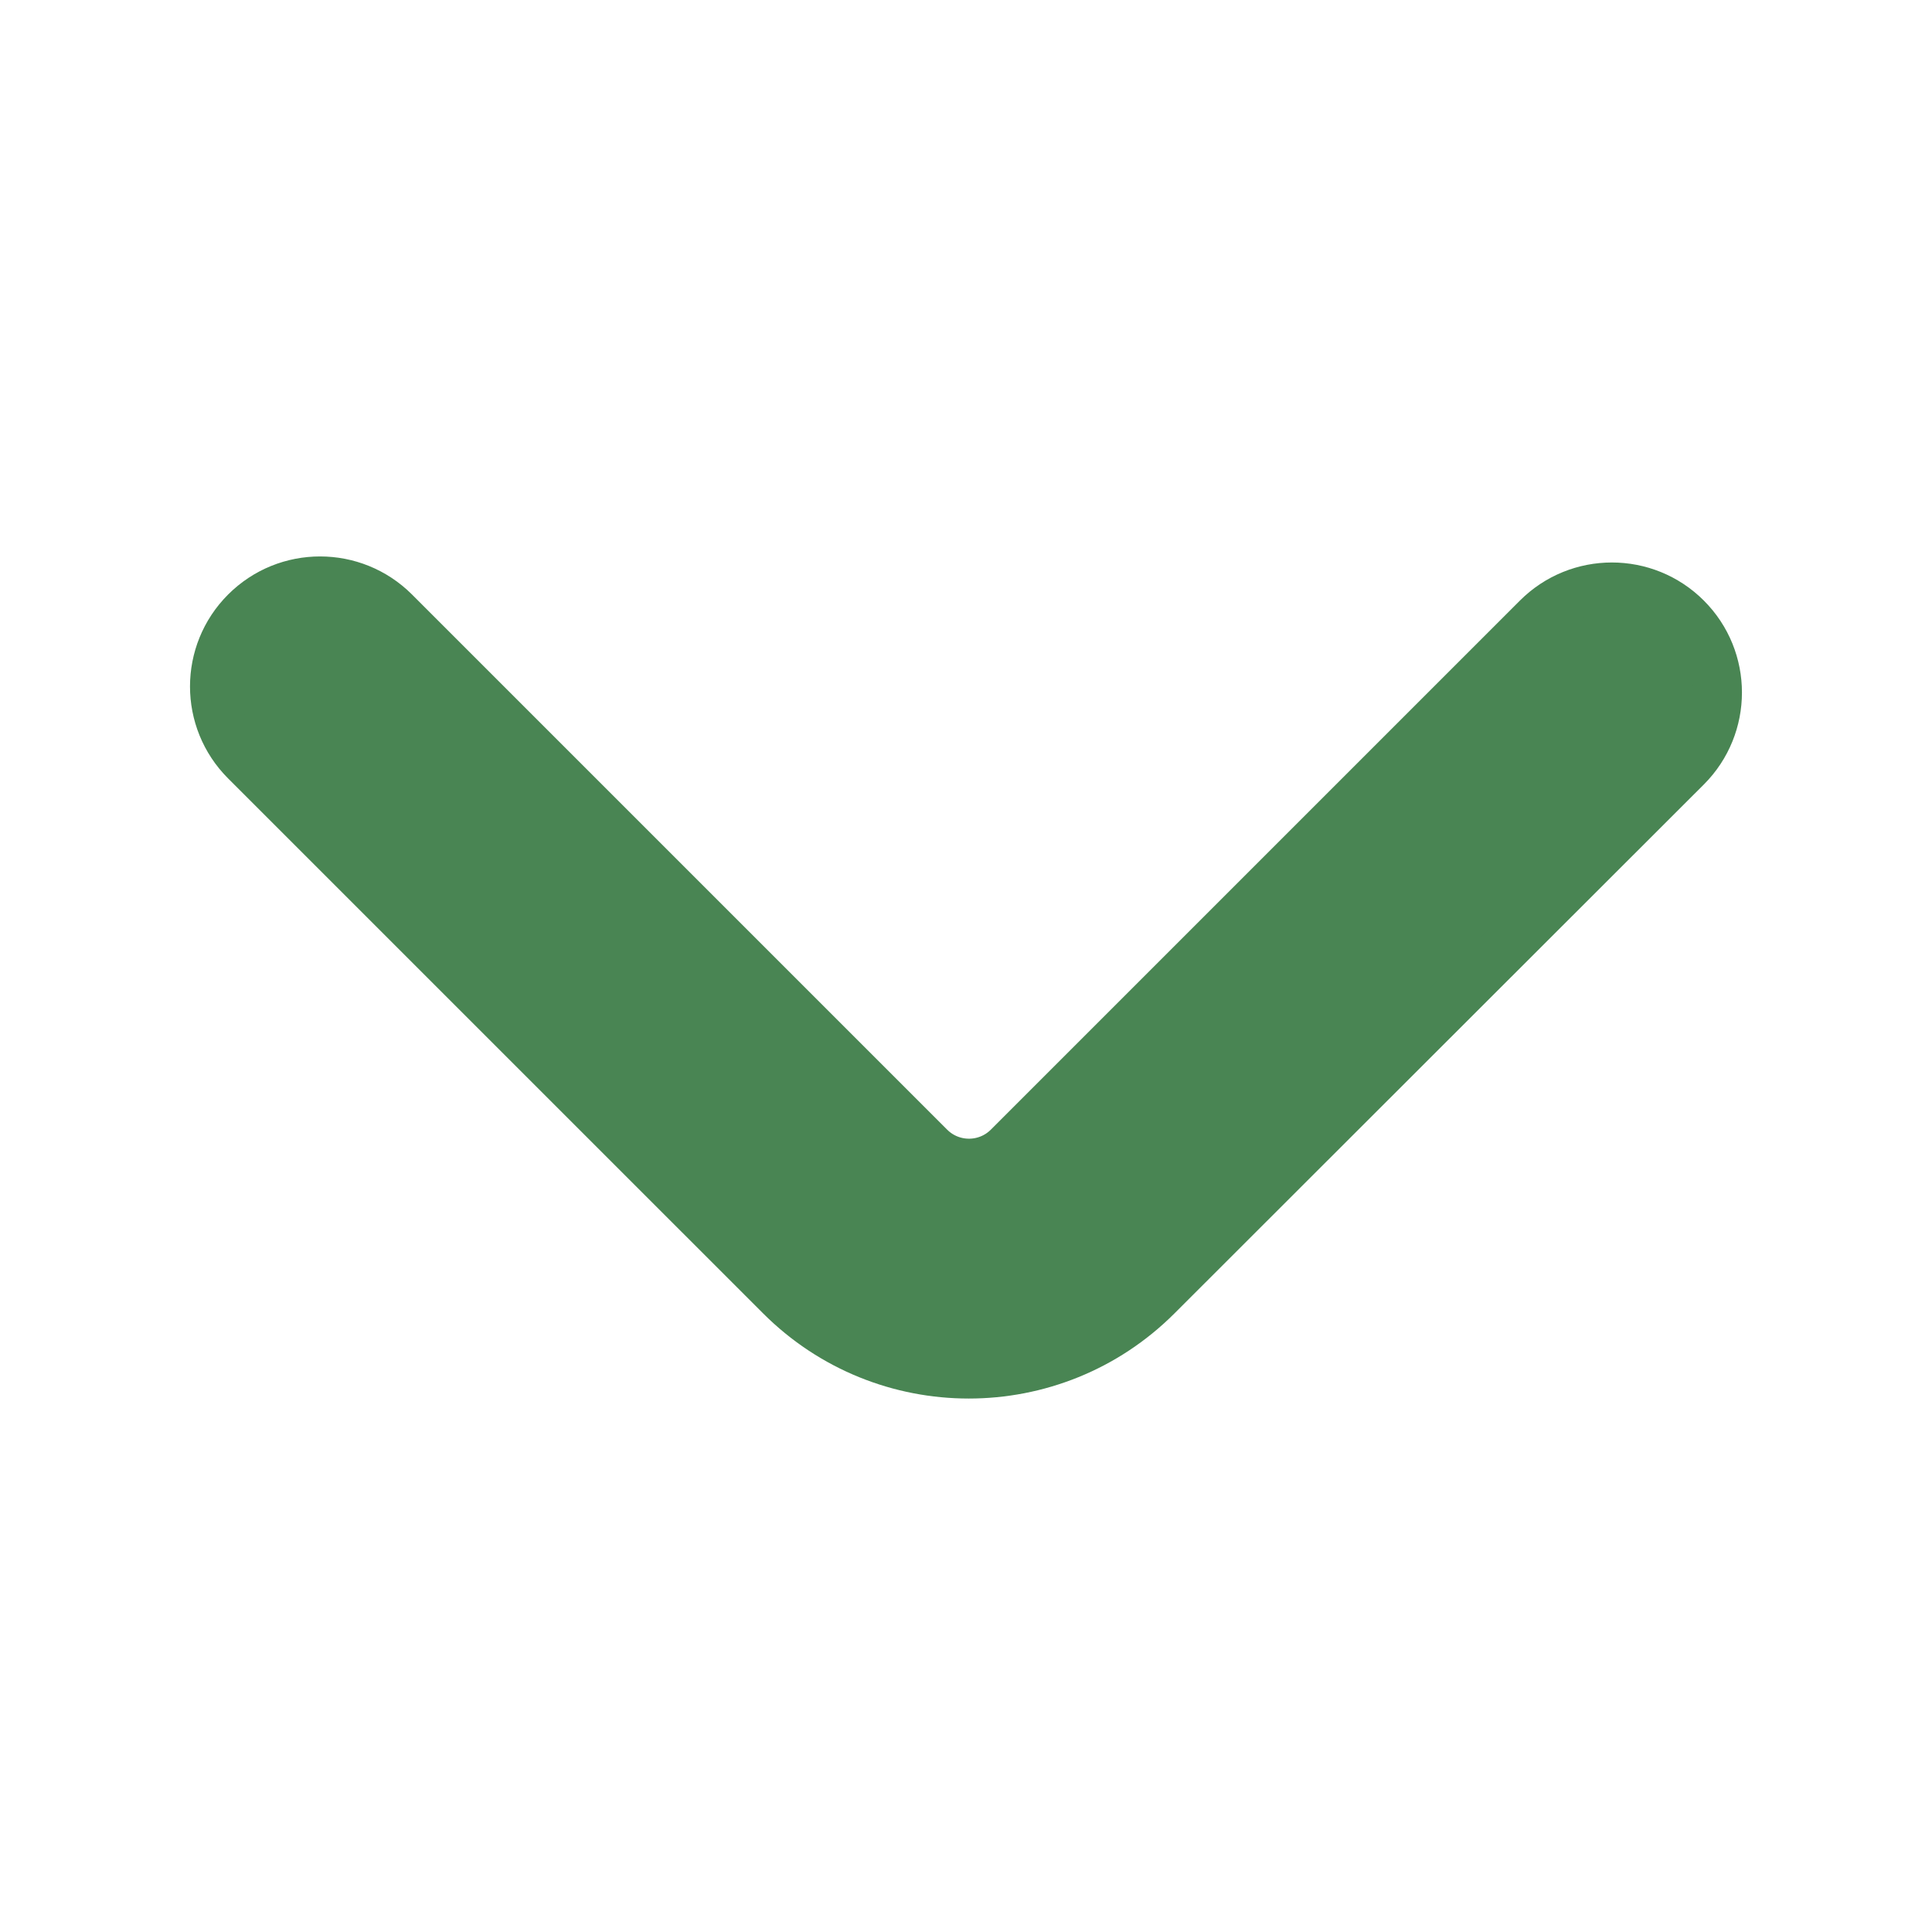
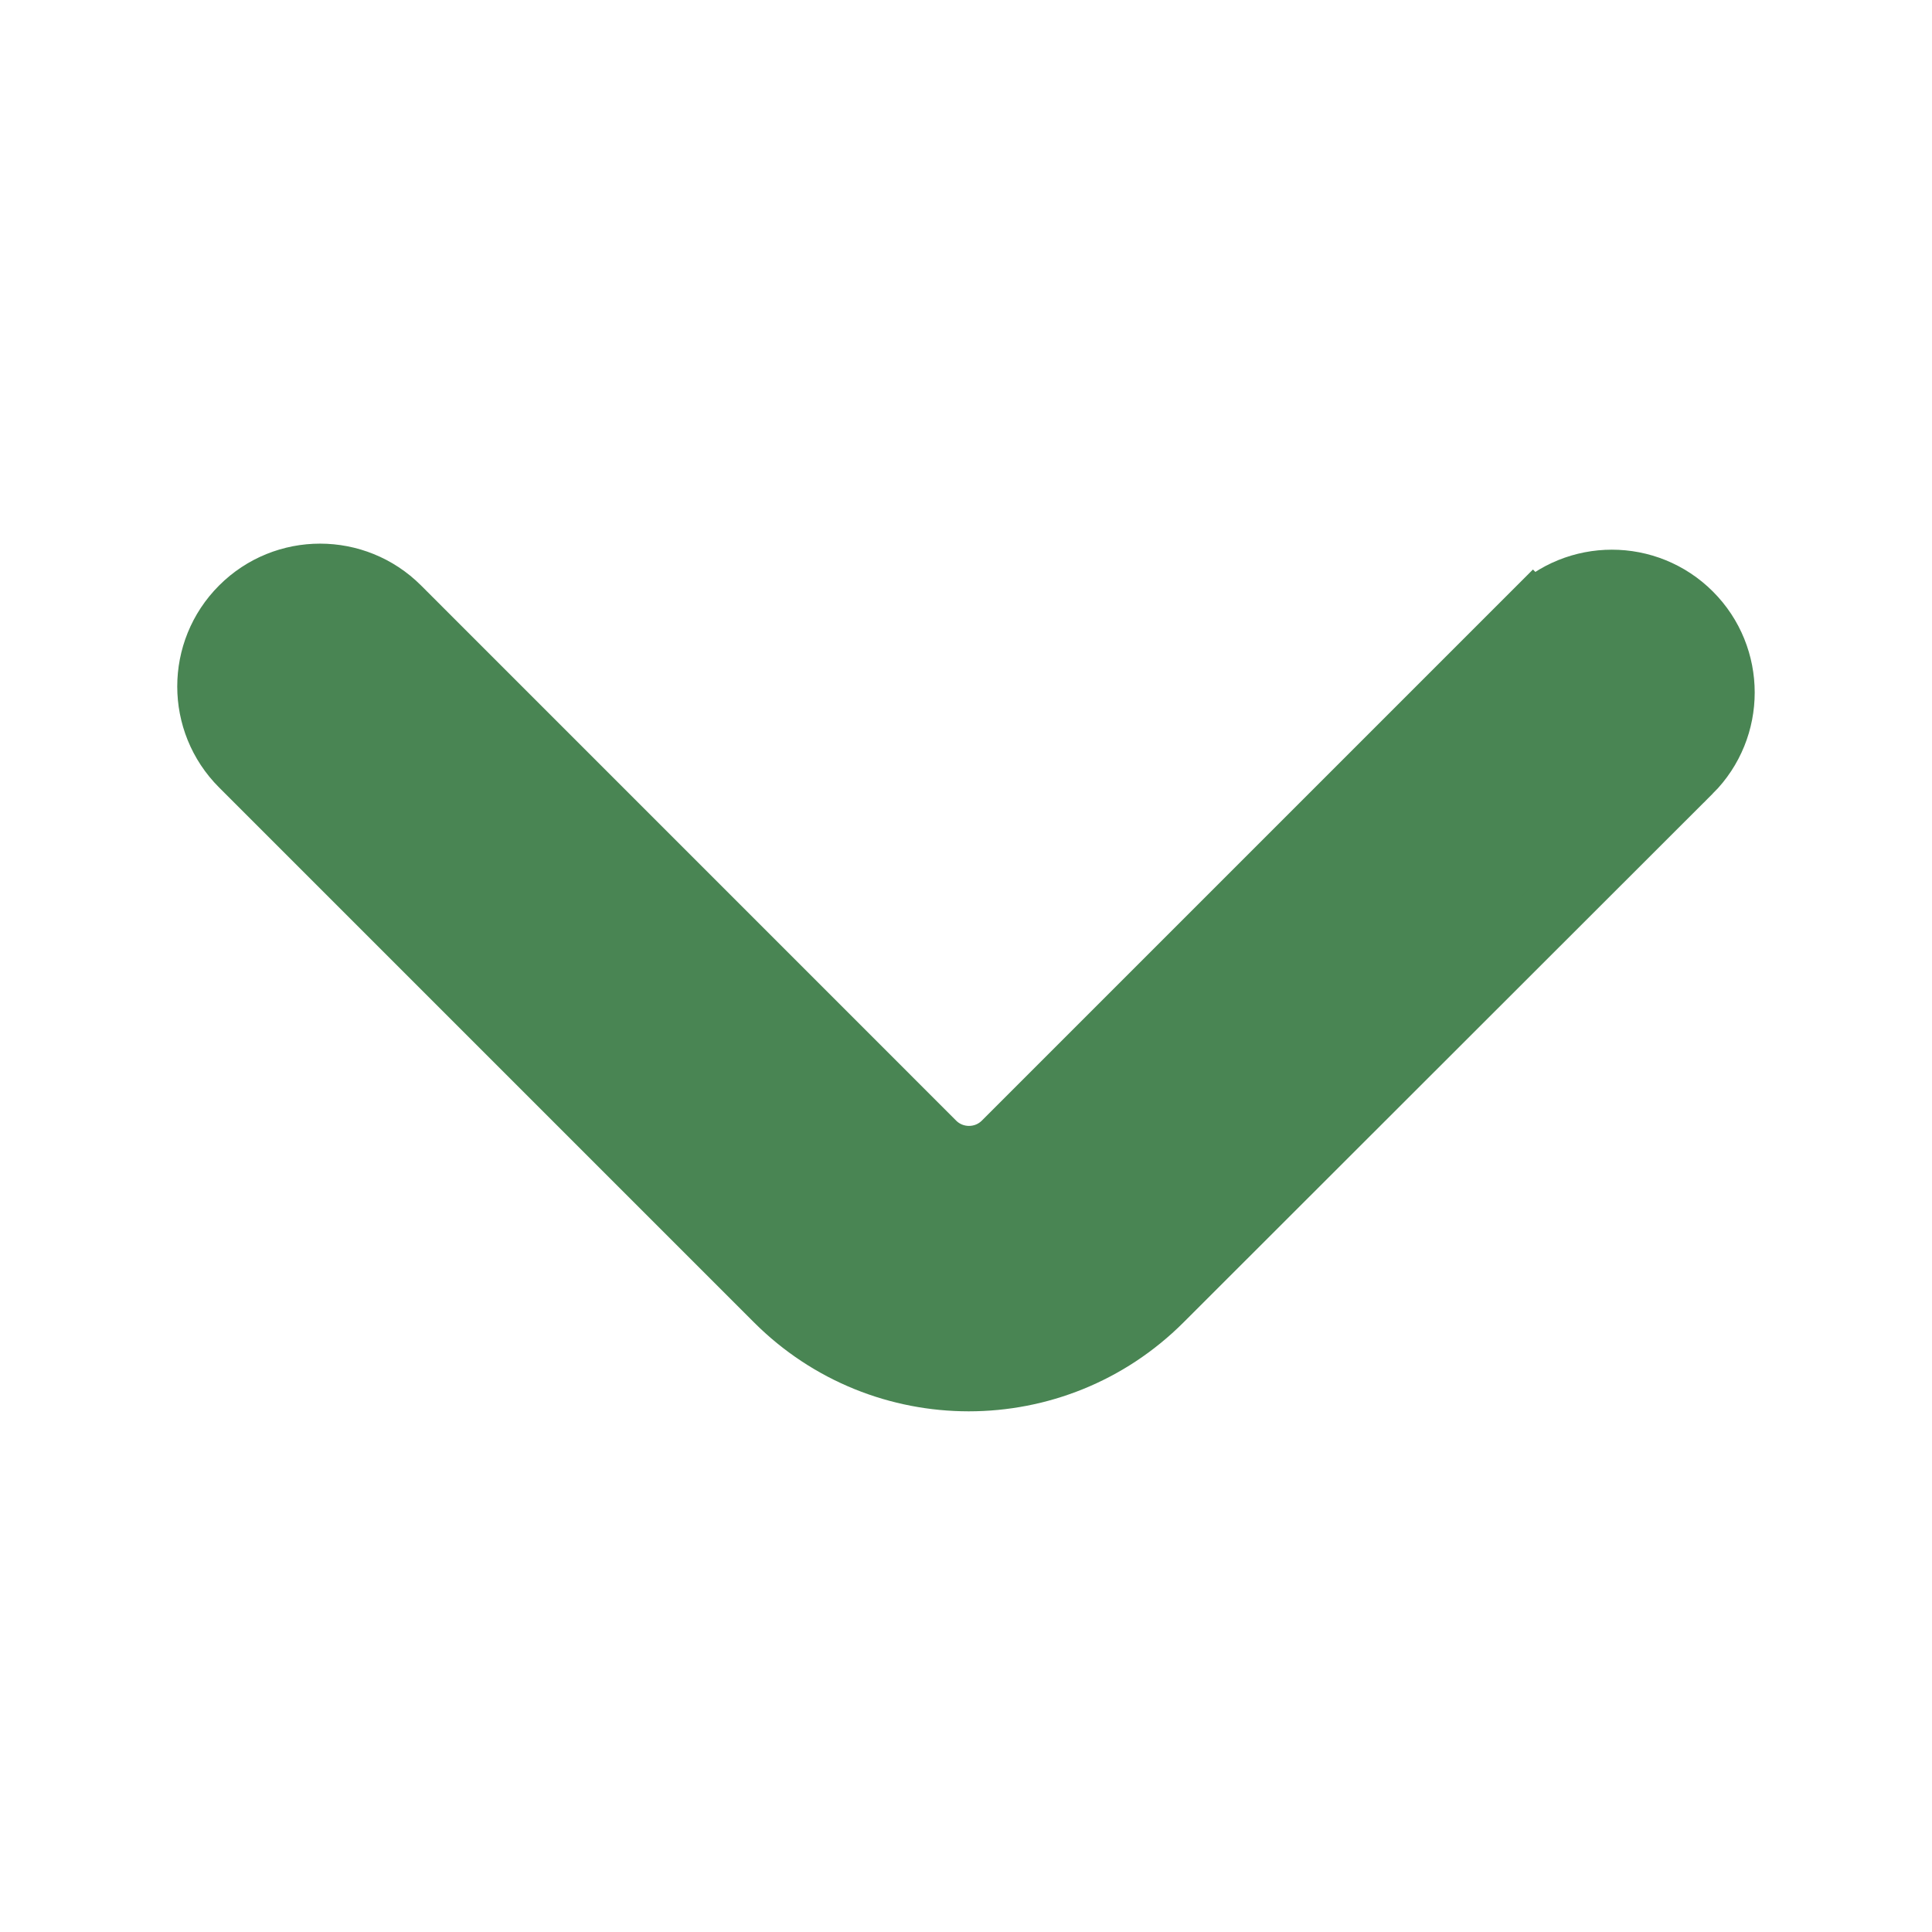
- <svg xmlns="http://www.w3.org/2000/svg" width="39" height="39" viewBox="0 0 39 39" fill="none">
-   <path d="M34.041 15.482L34.041 15.482C34.871 14.652 34.871 13.306 34.041 12.477C33.211 11.647 31.865 11.647 31.035 12.477L20.356 23.156C19.917 23.596 19.204 23.596 18.765 23.156L7.964 12.355C7.134 11.525 5.788 11.525 4.958 12.355C4.128 13.185 4.128 14.53 4.958 15.36L15.756 26.157C17.854 28.256 21.256 28.256 23.355 26.159L34.041 15.482Z" fill="#498553" stroke="#498553" />
+ <svg xmlns="http://www.w3.org/2000/svg" width="31" height="31" viewBox="0 0 31 31" fill="none">
+   <path d="M27.13 12.379L27.131 12.379C27.83 11.679 27.83 10.544 27.131 9.845C26.431 9.145 25.296 9.145 24.597 9.845L24.95 10.198L24.597 9.845L16.108 18.334C15.799 18.643 15.297 18.643 14.988 18.334L6.403 9.748C5.703 9.048 4.568 9.048 3.869 9.748C3.169 10.448 3.169 11.582 3.869 12.282L12.451 20.864C14.159 22.572 16.928 22.573 18.637 20.865L27.13 12.379Z" fill="#498553" stroke="#498553" />
</svg>
